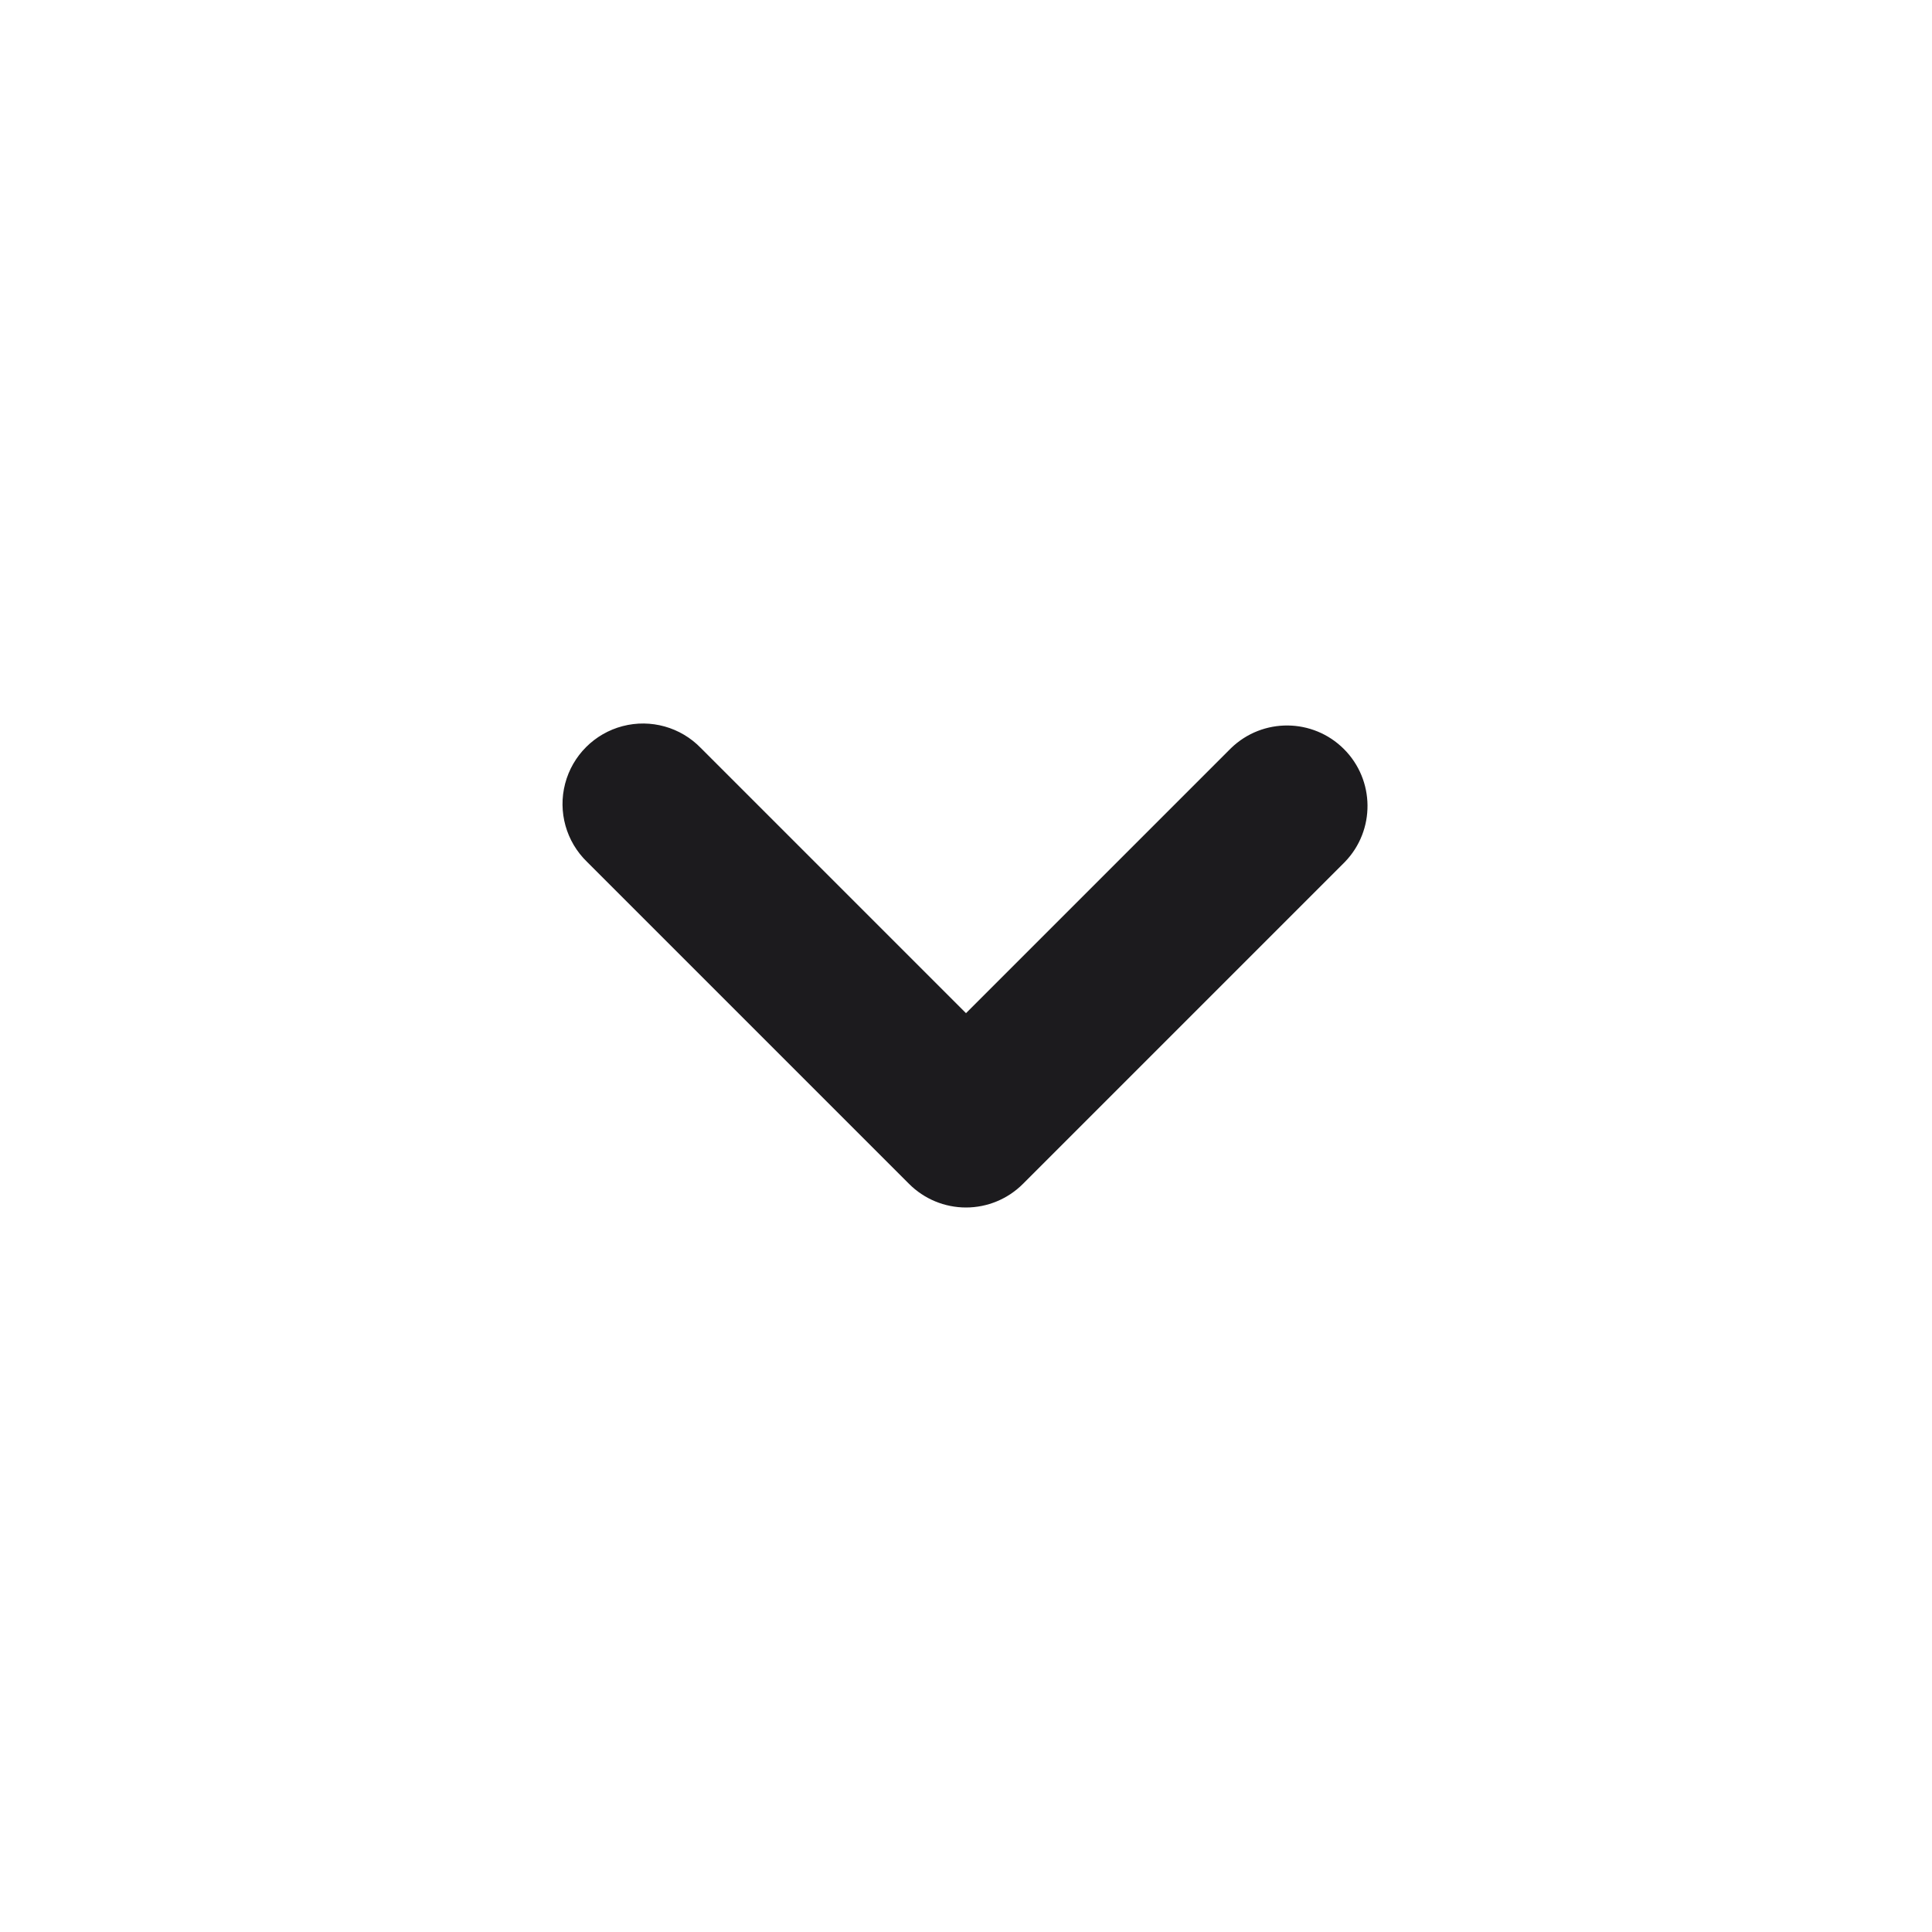
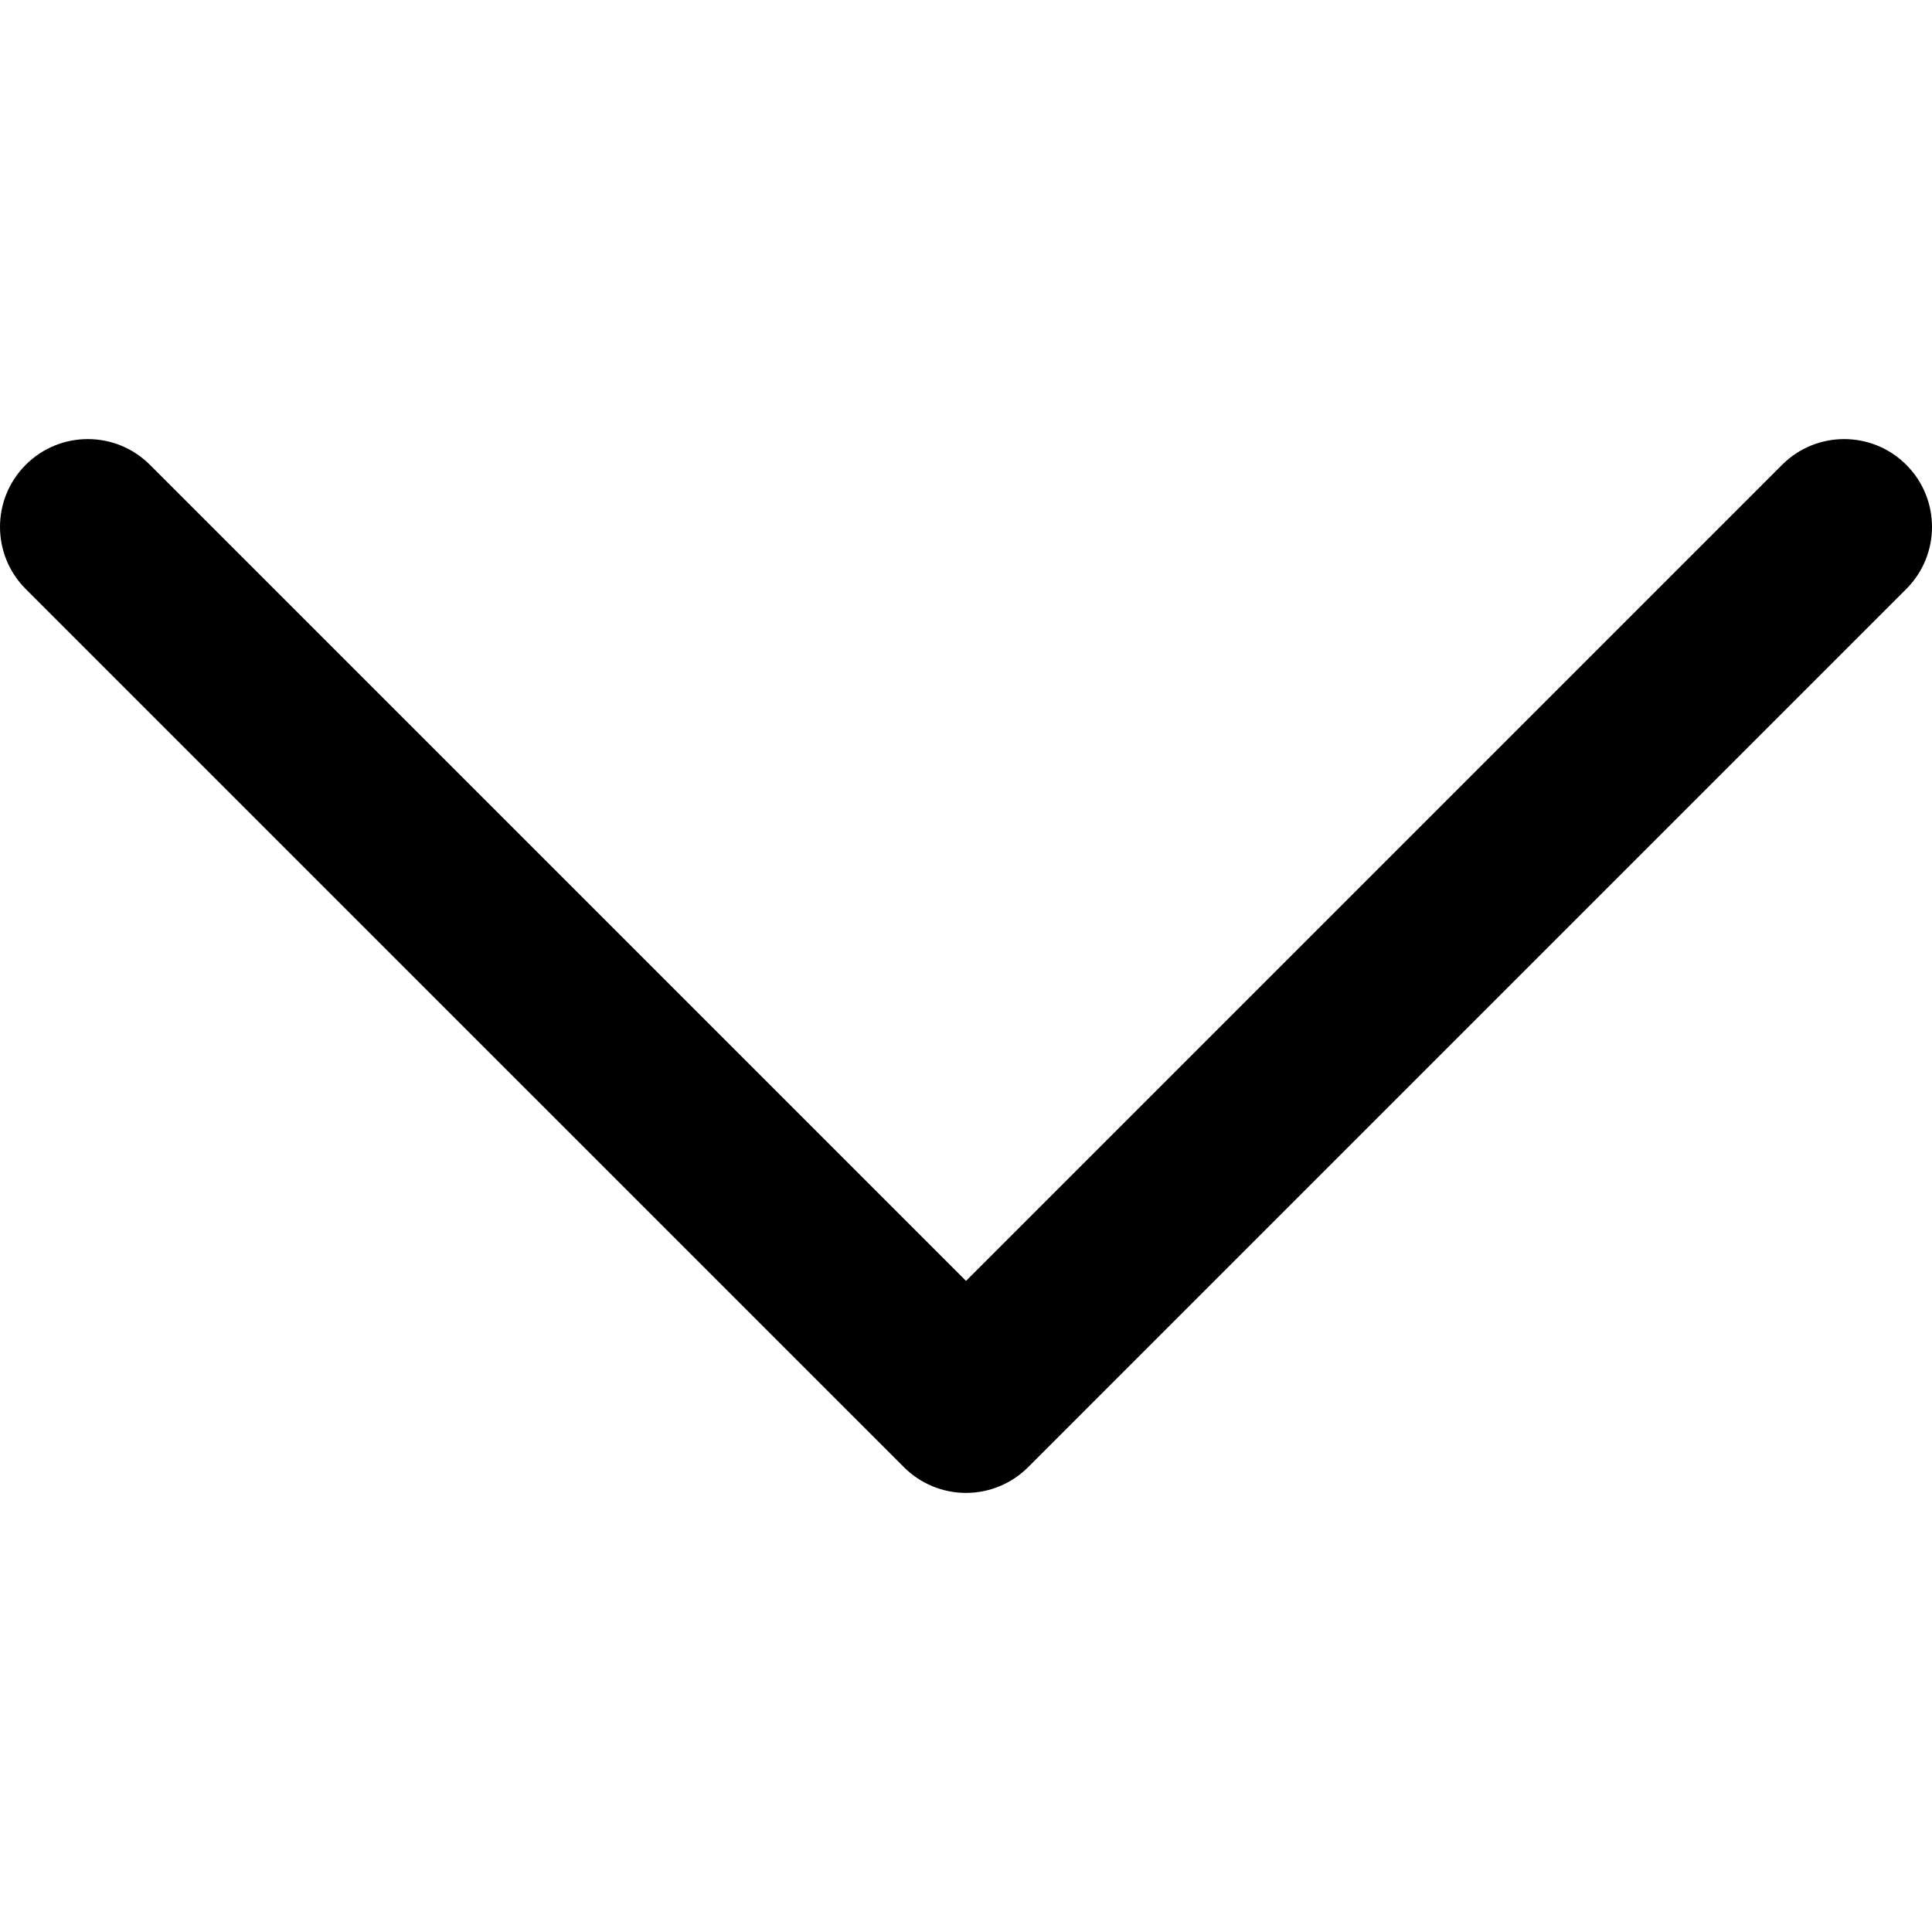
- <svg xmlns="http://www.w3.org/2000/svg" viewBox="0 0 24 24">
-   <g id="Down">
-     <path d="M12,15a1,1,0,0,1-.707-.293l-4-4A1,1,0,1,1,8.707,9.293L12,12.586l3.293-3.293a1,1,0,0,1,1.414,1.414l-4,4A1,1,0,0,1,12,15Z" style="fill:#1c1b1e" />
-   </g>
+ <svg xmlns="http://www.w3.org/2000/svg" fill="#000000" height="800px" width="800px" version="1.1" id="Layer_1" viewBox="0 0 330 330" xml:space="preserve">
+   <path id="XMLID_225_" d="M325.607,79.393c-5.857-5.857-15.355-5.858-21.213,0.001l-139.39,139.393L25.607,79.393  c-5.857-5.857-15.355-5.858-21.213,0.001c-5.858,5.858-5.858,15.355,0,21.213l150.004,150c2.813,2.813,6.628,4.393,10.606,4.393  s7.794-1.581,10.606-4.394l149.996-150C331.465,94.749,331.465,85.251,325.607,79.393z" />
</svg>
